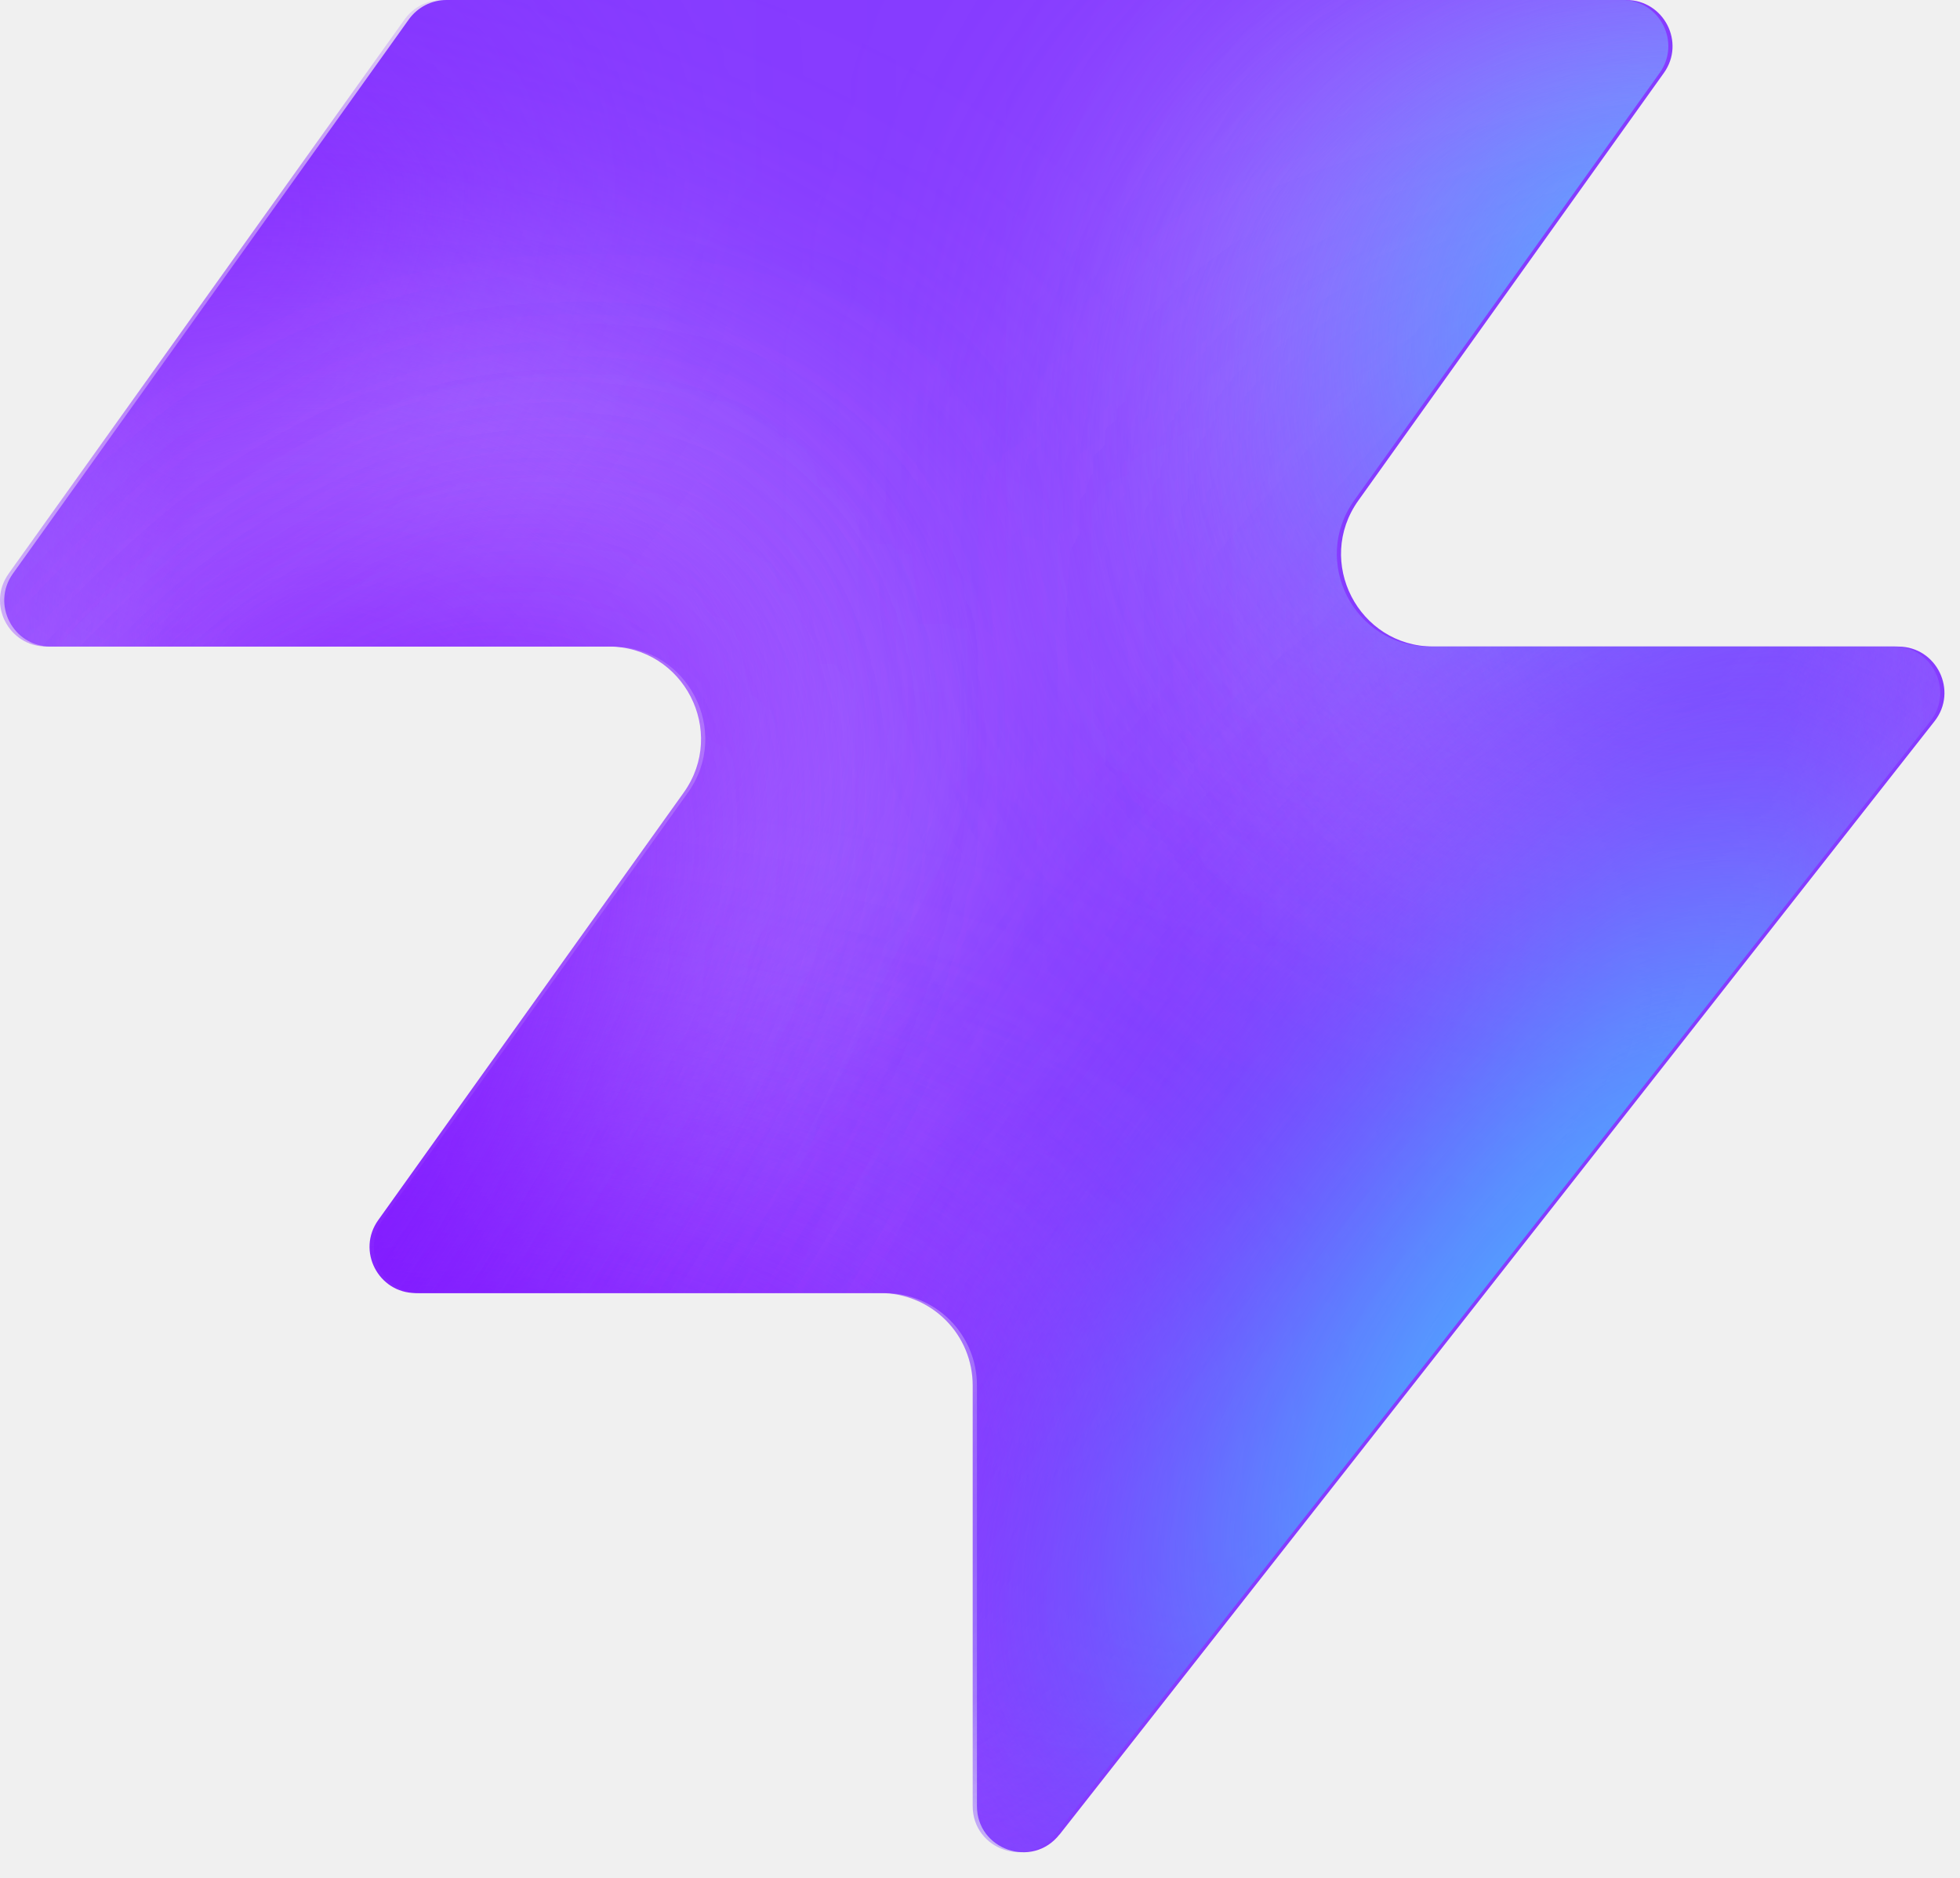
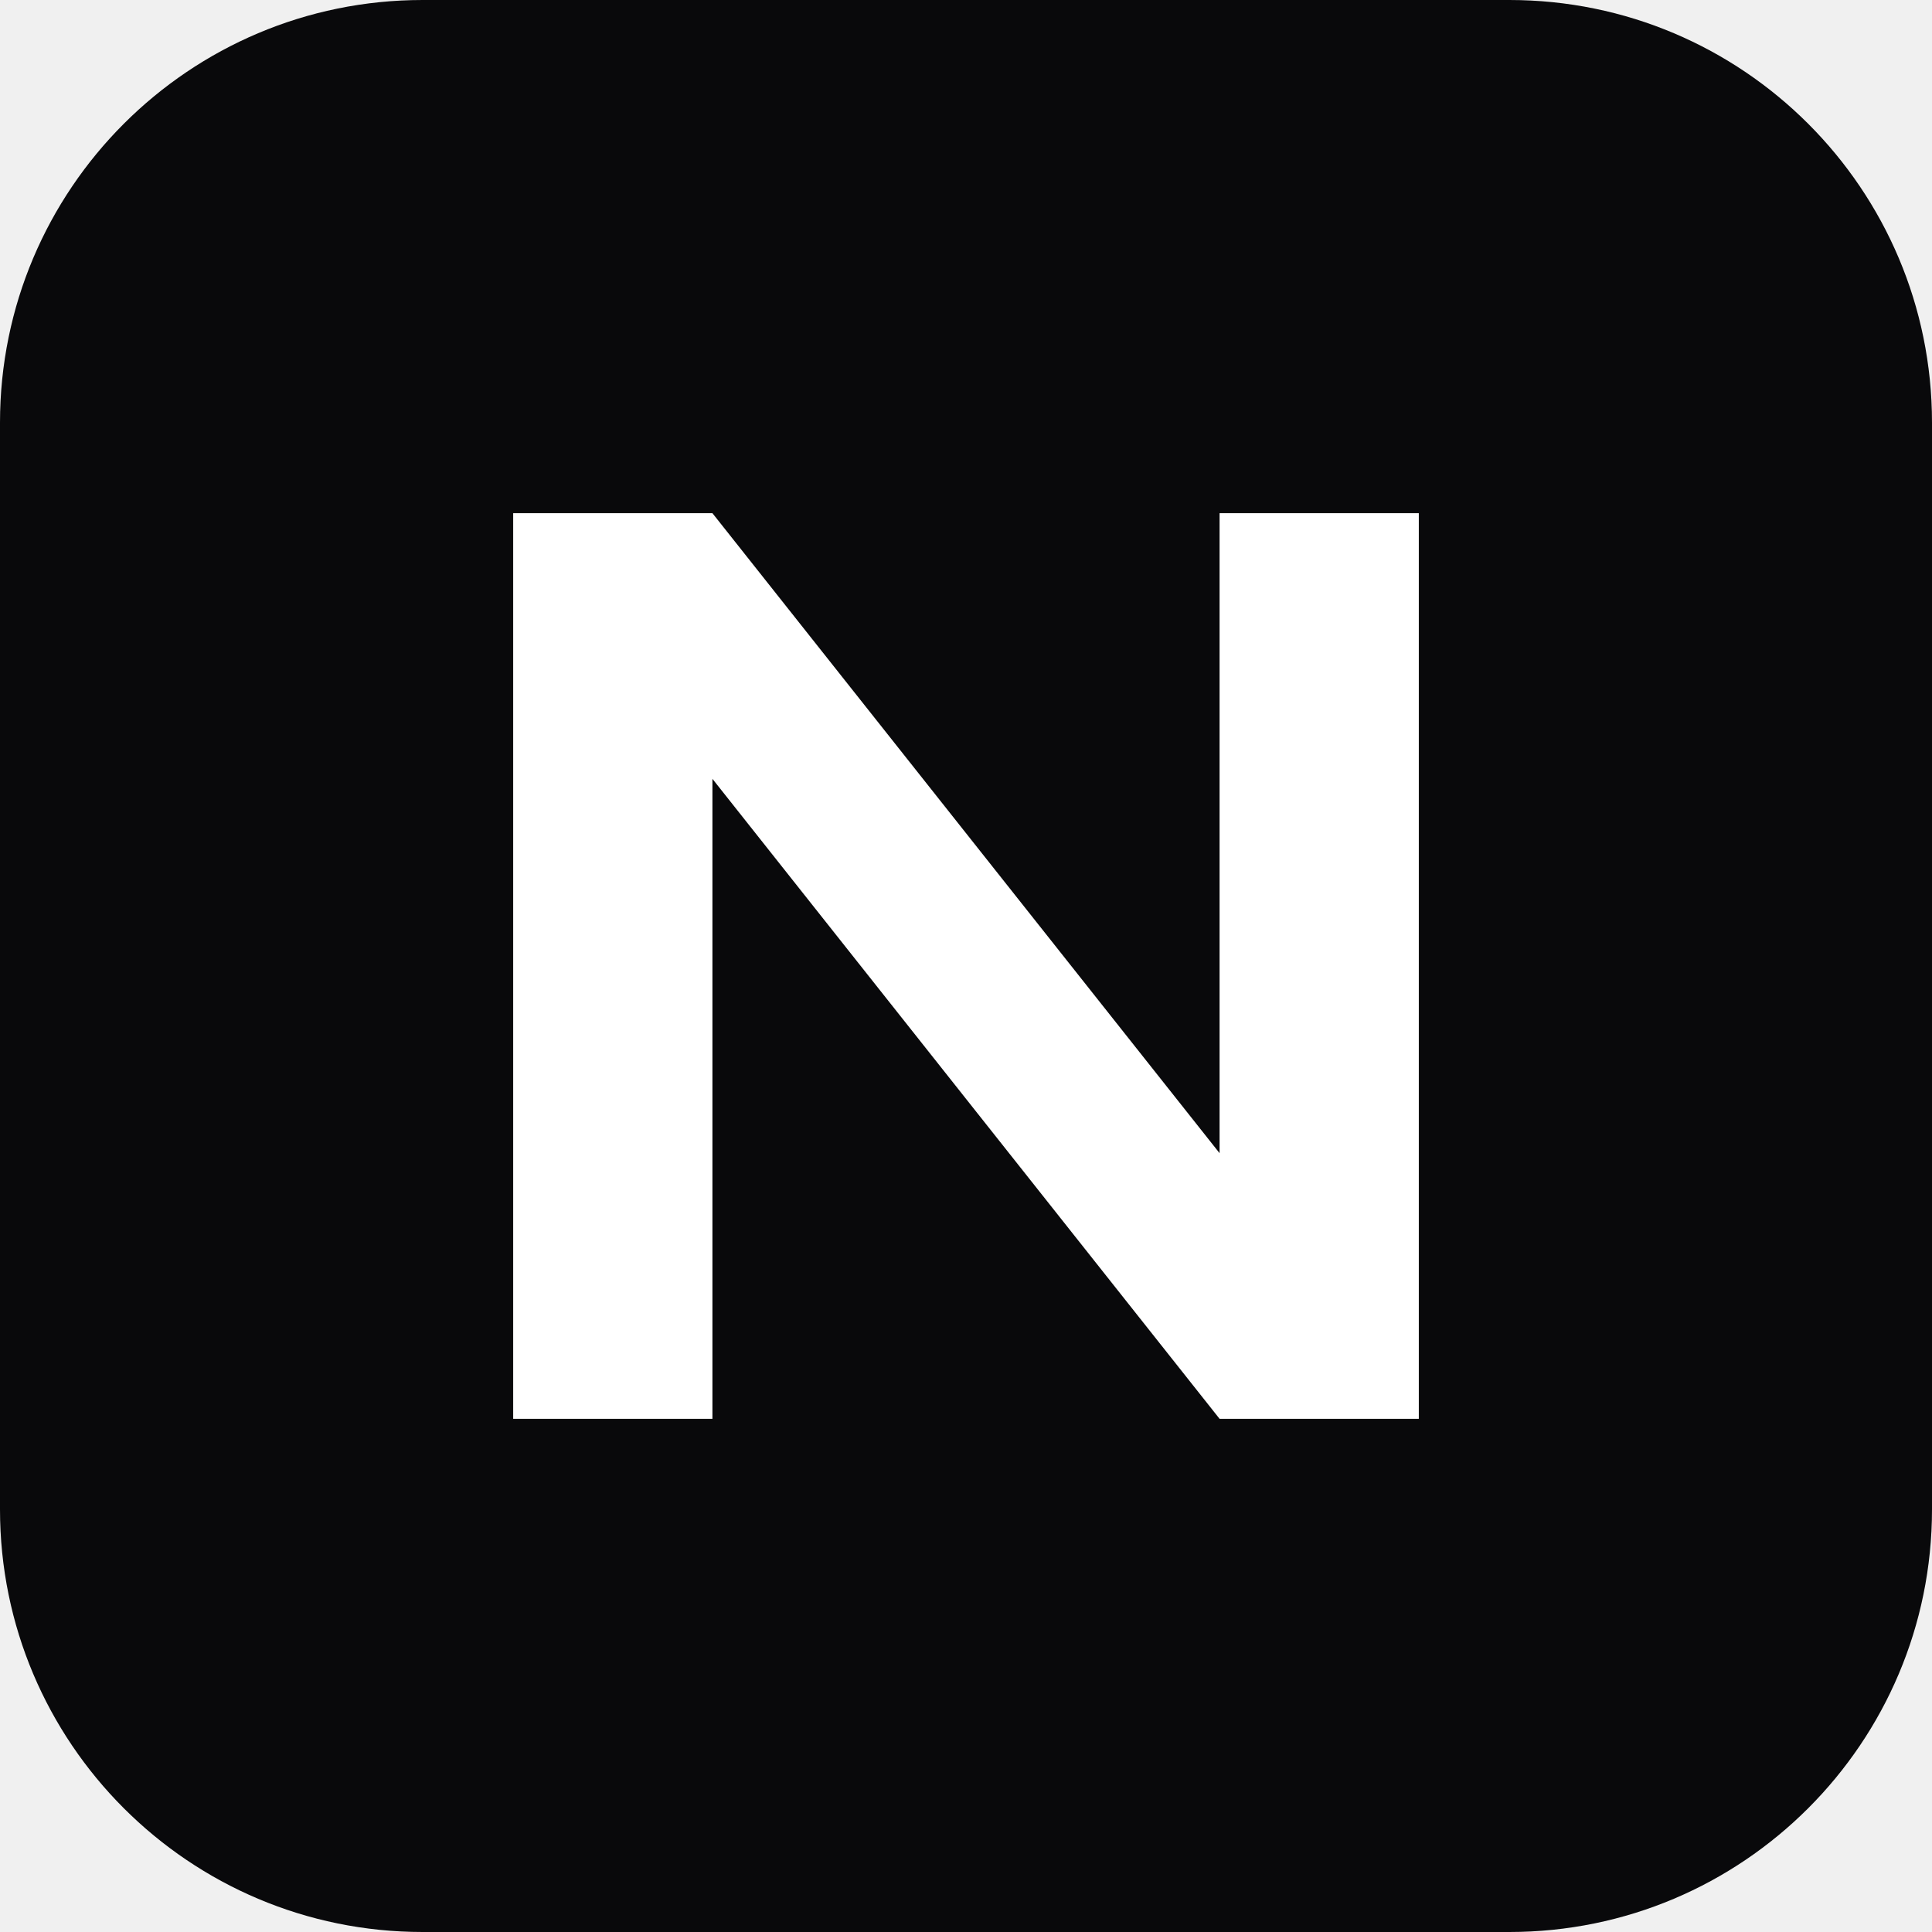
- <svg xmlns="http://www.w3.org/2000/svg" width="48" height="46" fill="none" viewBox="0 0 48 46">
-   <path fill="#863bff" d="M25.946 44.938c-.664.845-2.021.375-2.021-.698V33.937a2.26 2.26 0 0 0-2.262-2.262H10.287c-.92 0-1.456-1.04-.92-1.788l7.48-10.471c1.07-1.497 0-3.578-1.842-3.578H1.237c-.92 0-1.456-1.04-.92-1.788L10.013.474c.214-.297.556-.474.92-.474h28.894c.92 0 1.456 1.04.92 1.788l-7.48 10.471c-1.07 1.498 0 3.579 1.842 3.579h11.377c.943 0 1.473 1.088.89 1.83L25.947 44.94z" style="fill:#863bff;fill:color(display-p3 .525 .23 1);fill-opacity:1" />
-   <mask id="a" width="48" height="46" x="0" y="0" maskUnits="userSpaceOnUse" style="mask-type:alpha">
-     <path fill="#000" d="M25.842 44.938c-.664.844-2.021.375-2.021-.698V33.937a2.26 2.26 0 0 0-2.262-2.262H10.183c-.92 0-1.456-1.04-.92-1.788l7.48-10.471c1.07-1.498 0-3.579-1.842-3.579H1.133c-.92 0-1.456-1.04-.92-1.787L9.91.473c.214-.297.556-.474.92-.474h28.894c.92 0 1.456 1.04.92 1.788l-7.48 10.471c-1.07 1.498 0 3.578 1.842 3.578h11.377c.943 0 1.473 1.088.89 1.832L25.843 44.94z" style="fill:#000;fill-opacity:1" />
-   </mask>
-   <g mask="url(#a)">
-     <g filter="url(#b)">
-       <ellipse cx="5.508" cy="14.704" fill="#ede6ff" rx="5.508" ry="14.704" style="fill:#ede6ff;fill:color(display-p3 .927 .903 1);fill-opacity:1" transform="matrix(.00324 1 1 -.00324 -4.47 31.516)" />
-     </g>
-     <g filter="url(#c)">
-       <ellipse cx="10.399" cy="29.851" fill="#ede6ff" rx="10.399" ry="29.851" style="fill:#ede6ff;fill:color(display-p3 .927 .903 1);fill-opacity:1" transform="matrix(.00324 1 1 -.00324 -39.328 7.883)" />
-     </g>
-     <g filter="url(#d)">
-       <ellipse cx="5.508" cy="30.487" fill="#7e14ff" rx="5.508" ry="30.487" style="fill:#7e14ff;fill:color(display-p3 .492 .077 1);fill-opacity:1" transform="rotate(89.814 -25.913 -14.639)scale(1 -1)" />
-     </g>
-     <g filter="url(#e)">
-       <ellipse cx="5.508" cy="30.599" fill="#7e14ff" rx="5.508" ry="30.599" style="fill:#7e14ff;fill:color(display-p3 .492 .077 1);fill-opacity:1" transform="rotate(89.814 -32.644 -3.334)scale(1 -1)" />
-     </g>
-     <g filter="url(#f)">
-       <ellipse cx="5.508" cy="30.599" fill="#7e14ff" rx="5.508" ry="30.599" style="fill:#7e14ff;fill:color(display-p3 .492 .077 1);fill-opacity:1" transform="matrix(.00324 1 1 -.00324 -34.34 30.47)" />
-     </g>
-     <g filter="url(#g)">
-       <ellipse cx="14.072" cy="22.078" fill="#ede6ff" rx="14.072" ry="22.078" style="fill:#ede6ff;fill:color(display-p3 .927 .903 1);fill-opacity:1" transform="rotate(93.35 24.506 48.493)scale(-1 1)" />
-     </g>
-     <g filter="url(#h)">
-       <ellipse cx="3.47" cy="21.501" fill="#7e14ff" rx="3.47" ry="21.501" style="fill:#7e14ff;fill:color(display-p3 .492 .077 1);fill-opacity:1" transform="rotate(89.009 28.708 47.59)scale(-1 1)" />
-     </g>
-     <g filter="url(#i)">
-       <ellipse cx="3.47" cy="21.501" fill="#7e14ff" rx="3.47" ry="21.501" style="fill:#7e14ff;fill:color(display-p3 .492 .077 1);fill-opacity:1" transform="rotate(89.009 28.708 47.59)scale(-1 1)" />
-     </g>
-     <g filter="url(#j)">
-       <ellipse cx=".387" cy="8.972" fill="#7e14ff" rx="4.407" ry="29.108" style="fill:#7e14ff;fill:color(display-p3 .492 .077 1);fill-opacity:1" transform="rotate(39.51 .387 8.972)" />
-     </g>
-     <g filter="url(#k)">
-       <ellipse cx="47.523" cy="-6.092" fill="#7e14ff" rx="4.407" ry="29.108" style="fill:#7e14ff;fill:color(display-p3 .492 .077 1);fill-opacity:1" transform="rotate(37.892 47.523 -6.092)" />
-     </g>
-     <g filter="url(#l)">
-       <ellipse cx="41.412" cy="6.333" fill="#47bfff" rx="5.971" ry="9.665" style="fill:#47bfff;fill:color(display-p3 .28 .748 1);fill-opacity:1" transform="rotate(37.892 41.412 6.333)" />
-     </g>
-     <g filter="url(#m)">
-       <ellipse cx="-1.879" cy="38.332" fill="#7e14ff" rx="4.407" ry="29.108" style="fill:#7e14ff;fill:color(display-p3 .492 .077 1);fill-opacity:1" transform="rotate(37.892 -1.88 38.332)" />
-     </g>
-     <g filter="url(#n)">
-       <ellipse cx="-1.879" cy="38.332" fill="#7e14ff" rx="4.407" ry="29.108" style="fill:#7e14ff;fill:color(display-p3 .492 .077 1);fill-opacity:1" transform="rotate(37.892 -1.88 38.332)" />
-     </g>
-     <g filter="url(#o)">
-       <ellipse cx="35.651" cy="29.907" fill="#7e14ff" rx="4.407" ry="29.108" style="fill:#7e14ff;fill:color(display-p3 .492 .077 1);fill-opacity:1" transform="rotate(37.892 35.651 29.907)" />
-     </g>
-     <g filter="url(#p)">
-       <ellipse cx="38.418" cy="32.4" fill="#47bfff" rx="5.971" ry="15.297" style="fill:#47bfff;fill:color(display-p3 .28 .748 1);fill-opacity:1" transform="rotate(37.892 38.418 32.4)" />
-     </g>
-   </g>
-   <defs>
-     <filter id="b" width="60.045" height="41.654" x="-19.77" y="16.149" color-interpolation-filters="sRGB" filterUnits="userSpaceOnUse">
-       <feFlood flood-opacity="0" result="BackgroundImageFix" />
-       <feBlend in="SourceGraphic" in2="BackgroundImageFix" result="shape" />
-       <feGaussianBlur result="effect1_foregroundBlur_2002_17158" stdDeviation="7.659" />
-     </filter>
-     <filter id="c" width="90.34" height="51.437" x="-54.613" y="-7.533" color-interpolation-filters="sRGB" filterUnits="userSpaceOnUse">
-       <feFlood flood-opacity="0" result="BackgroundImageFix" />
-       <feBlend in="SourceGraphic" in2="BackgroundImageFix" result="shape" />
-       <feGaussianBlur result="effect1_foregroundBlur_2002_17158" stdDeviation="7.659" />
-     </filter>
-     <filter id="d" width="79.355" height="29.4" x="-49.64" y="2.03" color-interpolation-filters="sRGB" filterUnits="userSpaceOnUse">
-       <feFlood flood-opacity="0" result="BackgroundImageFix" />
-       <feBlend in="SourceGraphic" in2="BackgroundImageFix" result="shape" />
-       <feGaussianBlur result="effect1_foregroundBlur_2002_17158" stdDeviation="4.596" />
-     </filter>
-     <filter id="e" width="79.579" height="29.4" x="-45.045" y="20.029" color-interpolation-filters="sRGB" filterUnits="userSpaceOnUse">
-       <feFlood flood-opacity="0" result="BackgroundImageFix" />
-       <feBlend in="SourceGraphic" in2="BackgroundImageFix" result="shape" />
-       <feGaussianBlur result="effect1_foregroundBlur_2002_17158" stdDeviation="4.596" />
-     </filter>
-     <filter id="f" width="79.579" height="29.4" x="-43.513" y="21.178" color-interpolation-filters="sRGB" filterUnits="userSpaceOnUse">
-       <feFlood flood-opacity="0" result="BackgroundImageFix" />
-       <feBlend in="SourceGraphic" in2="BackgroundImageFix" result="shape" />
-       <feGaussianBlur result="effect1_foregroundBlur_2002_17158" stdDeviation="4.596" />
-     </filter>
-     <filter id="g" width="74.749" height="58.852" x="15.756" y="-17.901" color-interpolation-filters="sRGB" filterUnits="userSpaceOnUse">
-       <feFlood flood-opacity="0" result="BackgroundImageFix" />
-       <feBlend in="SourceGraphic" in2="BackgroundImageFix" result="shape" />
-       <feGaussianBlur result="effect1_foregroundBlur_2002_17158" stdDeviation="7.659" />
-     </filter>
-     <filter id="h" width="61.377" height="25.362" x="23.548" y="2.284" color-interpolation-filters="sRGB" filterUnits="userSpaceOnUse">
-       <feFlood flood-opacity="0" result="BackgroundImageFix" />
-       <feBlend in="SourceGraphic" in2="BackgroundImageFix" result="shape" />
-       <feGaussianBlur result="effect1_foregroundBlur_2002_17158" stdDeviation="4.596" />
-     </filter>
-     <filter id="i" width="61.377" height="25.362" x="23.548" y="2.284" color-interpolation-filters="sRGB" filterUnits="userSpaceOnUse">
-       <feFlood flood-opacity="0" result="BackgroundImageFix" />
-       <feBlend in="SourceGraphic" in2="BackgroundImageFix" result="shape" />
-       <feGaussianBlur result="effect1_foregroundBlur_2002_17158" stdDeviation="4.596" />
-     </filter>
-     <filter id="j" width="56.045" height="63.649" x="-27.636" y="-22.853" color-interpolation-filters="sRGB" filterUnits="userSpaceOnUse">
-       <feFlood flood-opacity="0" result="BackgroundImageFix" />
-       <feBlend in="SourceGraphic" in2="BackgroundImageFix" result="shape" />
-       <feGaussianBlur result="effect1_foregroundBlur_2002_17158" stdDeviation="4.596" />
-     </filter>
-     <filter id="k" width="54.814" height="64.646" x="20.116" y="-38.415" color-interpolation-filters="sRGB" filterUnits="userSpaceOnUse">
-       <feFlood flood-opacity="0" result="BackgroundImageFix" />
-       <feBlend in="SourceGraphic" in2="BackgroundImageFix" result="shape" />
-       <feGaussianBlur result="effect1_foregroundBlur_2002_17158" stdDeviation="4.596" />
-     </filter>
-     <filter id="l" width="33.541" height="35.313" x="24.641" y="-11.323" color-interpolation-filters="sRGB" filterUnits="userSpaceOnUse">
-       <feFlood flood-opacity="0" result="BackgroundImageFix" />
-       <feBlend in="SourceGraphic" in2="BackgroundImageFix" result="shape" />
-       <feGaussianBlur result="effect1_foregroundBlur_2002_17158" stdDeviation="4.596" />
-     </filter>
-     <filter id="m" width="54.814" height="64.646" x="-29.286" y="6.009" color-interpolation-filters="sRGB" filterUnits="userSpaceOnUse">
-       <feFlood flood-opacity="0" result="BackgroundImageFix" />
-       <feBlend in="SourceGraphic" in2="BackgroundImageFix" result="shape" />
-       <feGaussianBlur result="effect1_foregroundBlur_2002_17158" stdDeviation="4.596" />
-     </filter>
-     <filter id="n" width="54.814" height="64.646" x="-29.286" y="6.009" color-interpolation-filters="sRGB" filterUnits="userSpaceOnUse">
-       <feFlood flood-opacity="0" result="BackgroundImageFix" />
-       <feBlend in="SourceGraphic" in2="BackgroundImageFix" result="shape" />
-       <feGaussianBlur result="effect1_foregroundBlur_2002_17158" stdDeviation="4.596" />
-     </filter>
-     <filter id="o" width="54.814" height="64.646" x="8.244" y="-2.416" color-interpolation-filters="sRGB" filterUnits="userSpaceOnUse">
-       <feFlood flood-opacity="0" result="BackgroundImageFix" />
-       <feBlend in="SourceGraphic" in2="BackgroundImageFix" result="shape" />
-       <feGaussianBlur result="effect1_foregroundBlur_2002_17158" stdDeviation="4.596" />
-     </filter>
-     <filter id="p" width="39.409" height="43.623" x="18.713" y="10.588" color-interpolation-filters="sRGB" filterUnits="userSpaceOnUse">
-       <feFlood flood-opacity="0" result="BackgroundImageFix" />
-       <feBlend in="SourceGraphic" in2="BackgroundImageFix" result="shape" />
-       <feGaussianBlur result="effect1_foregroundBlur_2002_17158" stdDeviation="4.596" />
-     </filter>
-   </defs>
+ <svg xmlns="http://www.w3.org/2000/svg" viewBox="0 0 32 32" fill="none">
+   <rect width="32" height="32" rx="7" fill="#09090b" />
+   <path d="M8.5 23.5V8.5h3.3l8.4 10.6V8.5h3.3v15h-3.3l-8.4-10.6v10.6H8.5Z" fill="#ffffff" />
</svg>
